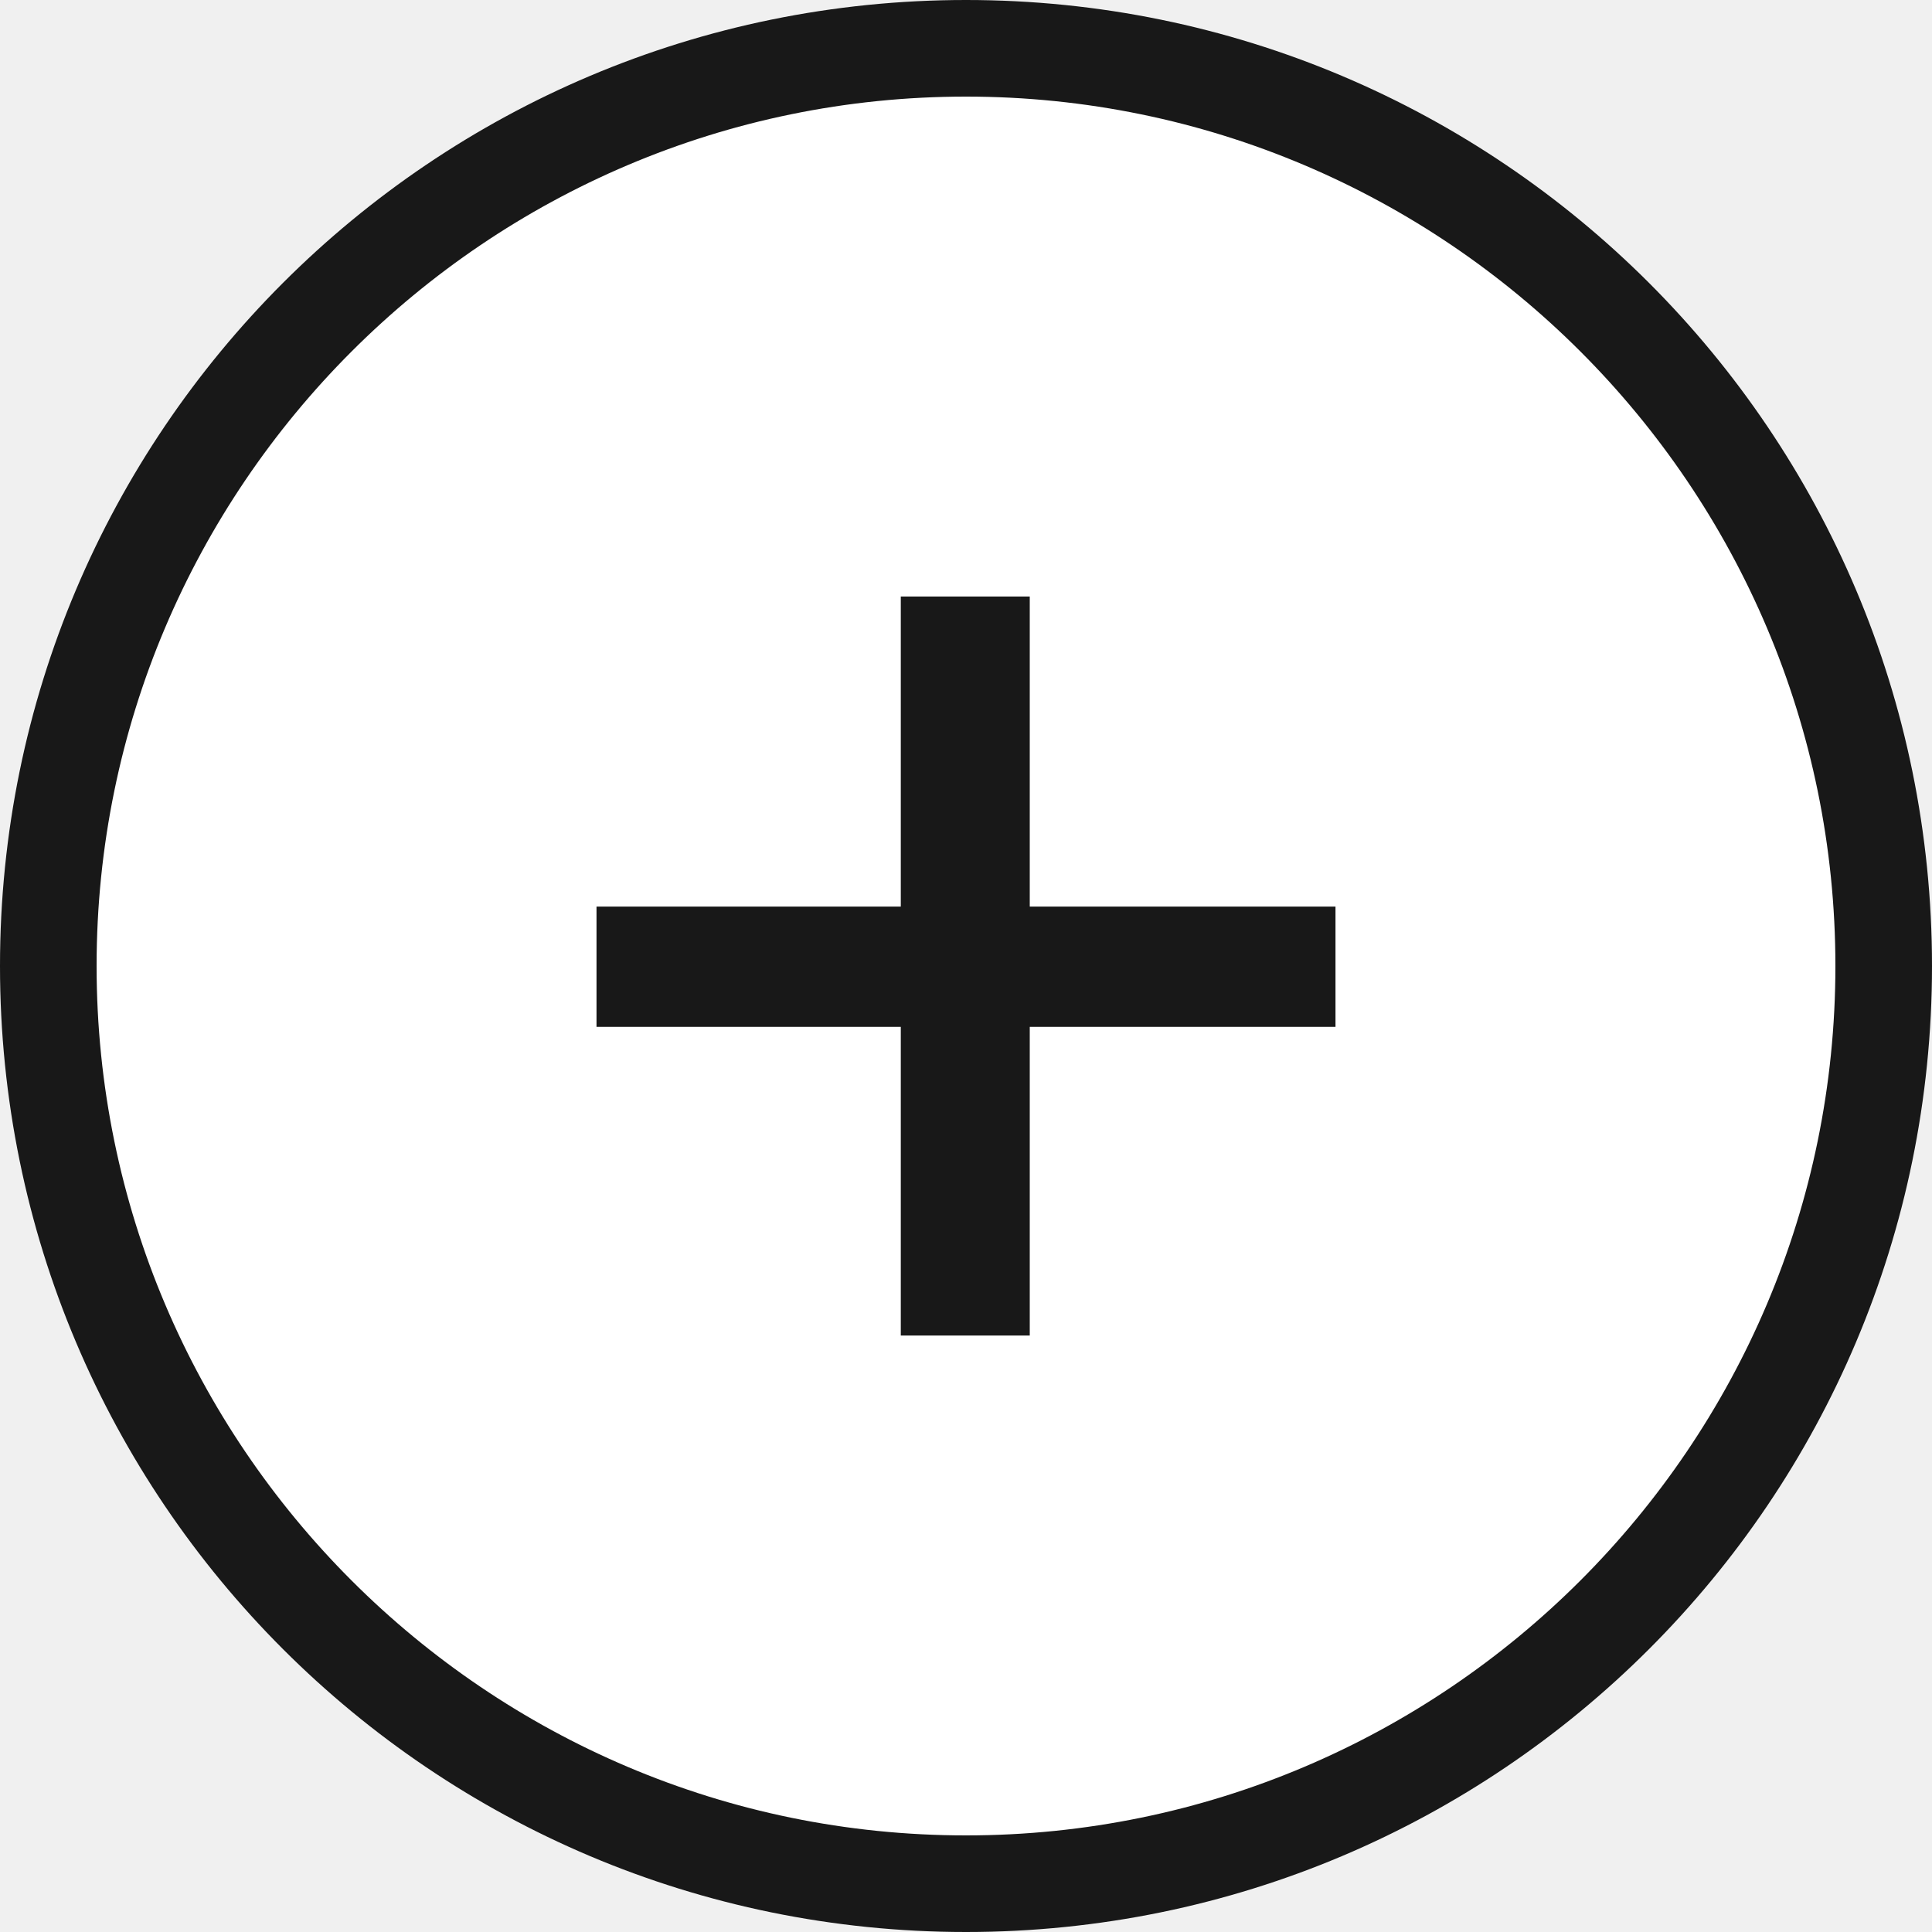
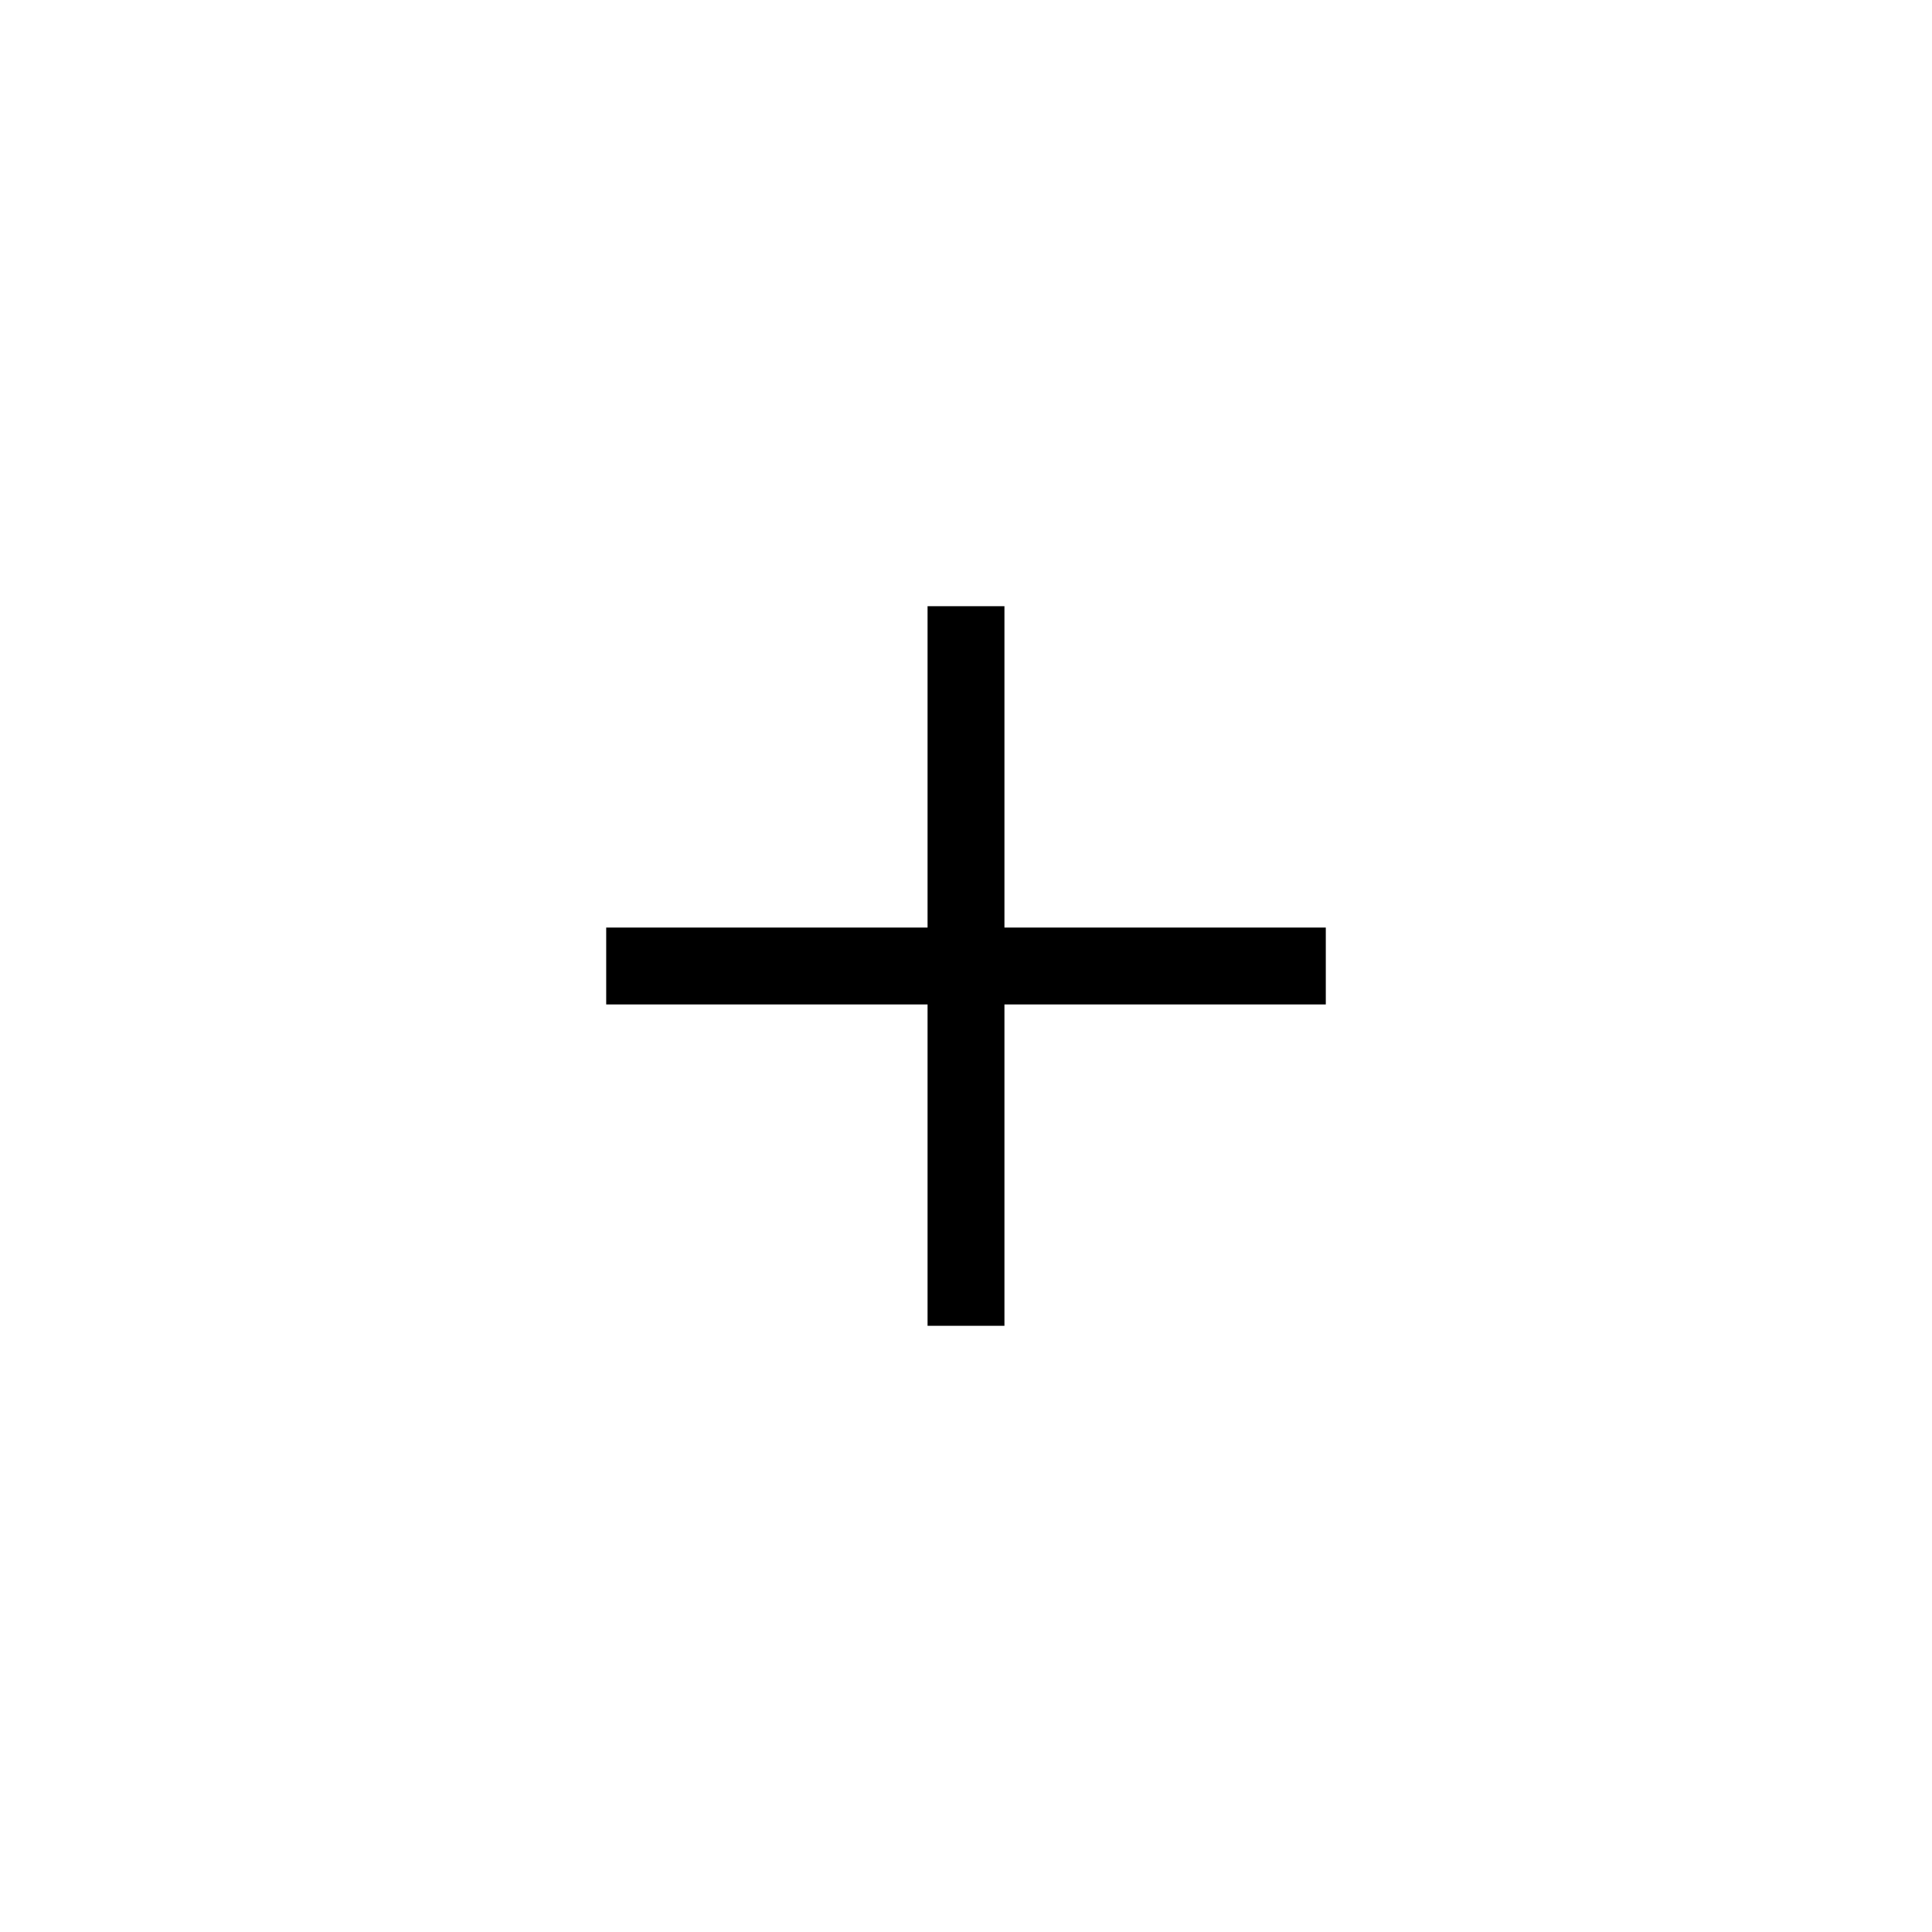
- <svg xmlns="http://www.w3.org/2000/svg" version="1.1" id="Calque_1" x="0px" y="0px" width="40px" height="40px" viewBox="0 0 40 40" enable-background="new 0 0 40 40" xml:space="preserve">
-   <circle fill="#FFFFFF" cx="20" cy="20" r="18.853" />
-   <g>
-     <path fill="#181818" d="M27.65,21.26h-6.33v6.391h-2.67V21.26h-6.3v-2.49h6.3v-6.42h2.67v6.42h6.33V21.26z" />
-   </g>
-   <path fill="#181818" d="M20,2c9.925,0,18,8.075,18,18s-8.075,18-18,18S2,29.925,2,20S10.075,2,20,2 M20,0C8.954,0,0,8.954,0,20  s8.954,20,20,20s20-8.954,20-20S31.046,0,20,0L20,0z" />
+ <svg xmlns="http://www.w3.org/2000/svg" version="1.1" id="Calque_1" x="0px" y="0px" width="39px" height="39px" viewBox="0.5 0.5 39 39" enable-background="new 0.5 0.5 39 39" xml:space="preserve">
+   <rect x="0.5" y="0.5" fill="#FFFFFF" width="39" height="39" />
+   <line fill="none" stroke="#000000" stroke-width="1.552" stroke-miterlimit="10" x1="12.737" y1="20" x2="27.263" y2="20" />
+   <line fill="none" stroke="#000000" stroke-width="1.552" stroke-miterlimit="10" x1="20" y1="12.737" x2="20" y2="27.263" />
</svg>
